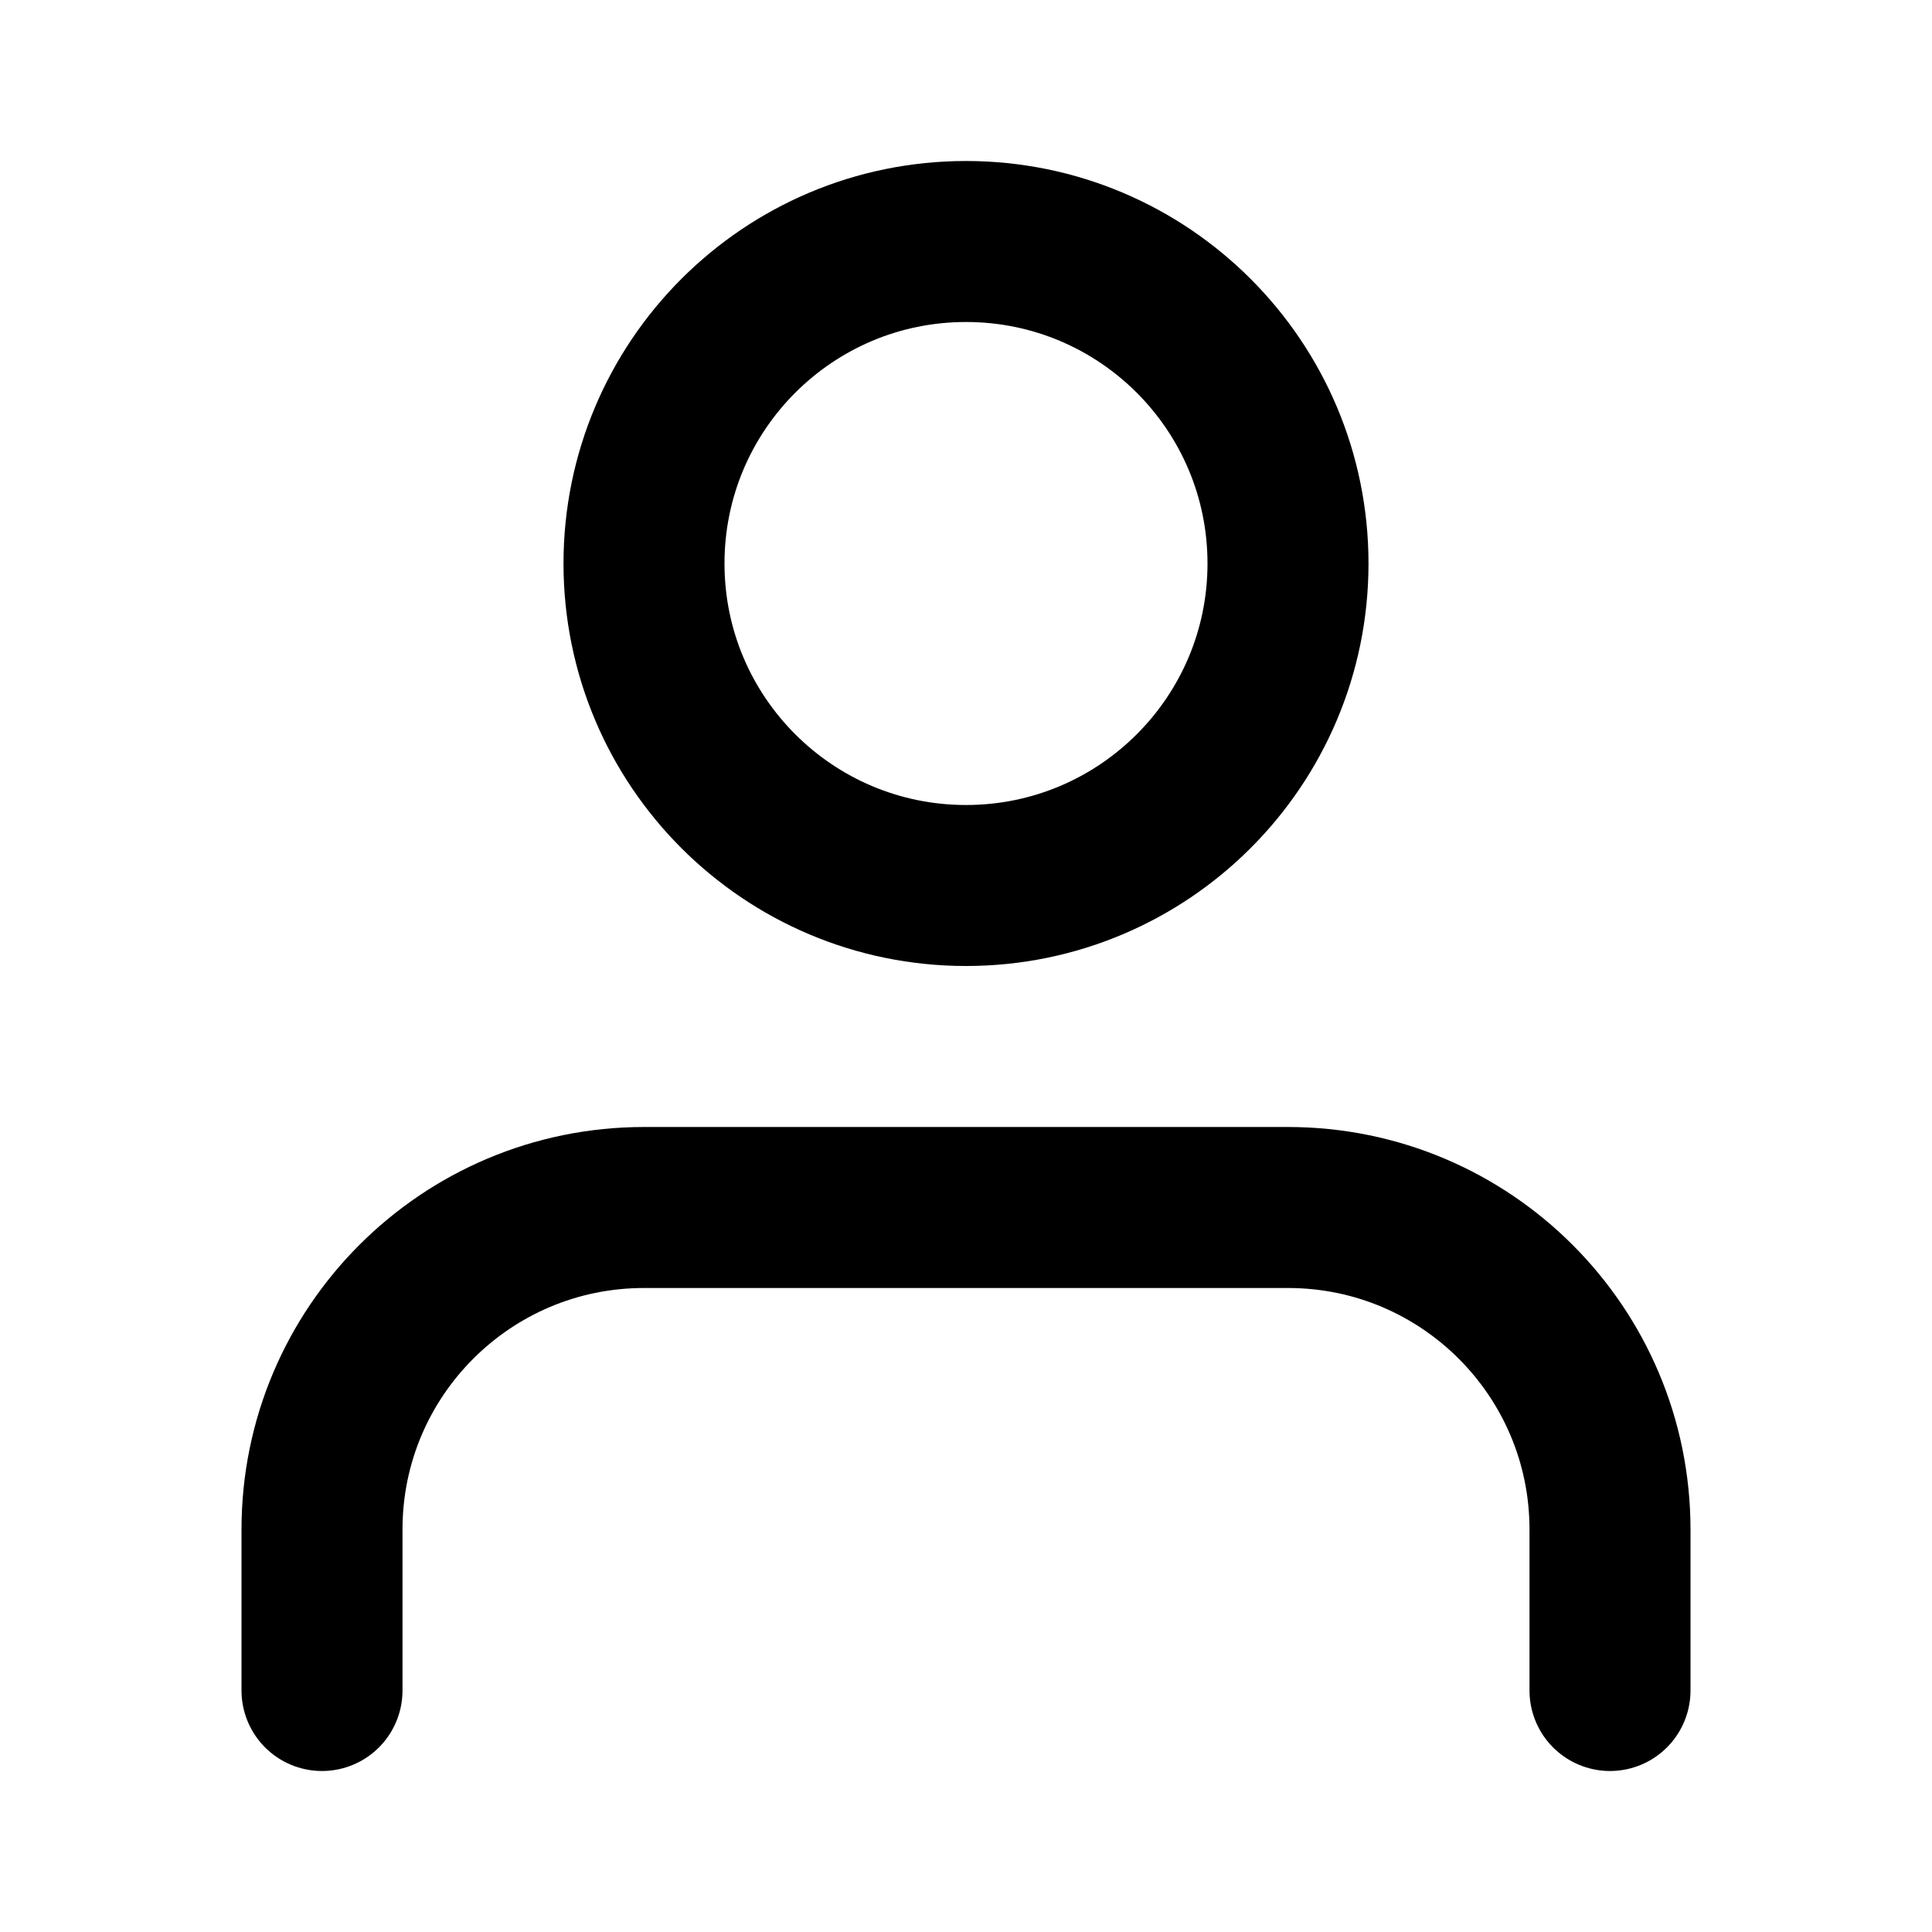
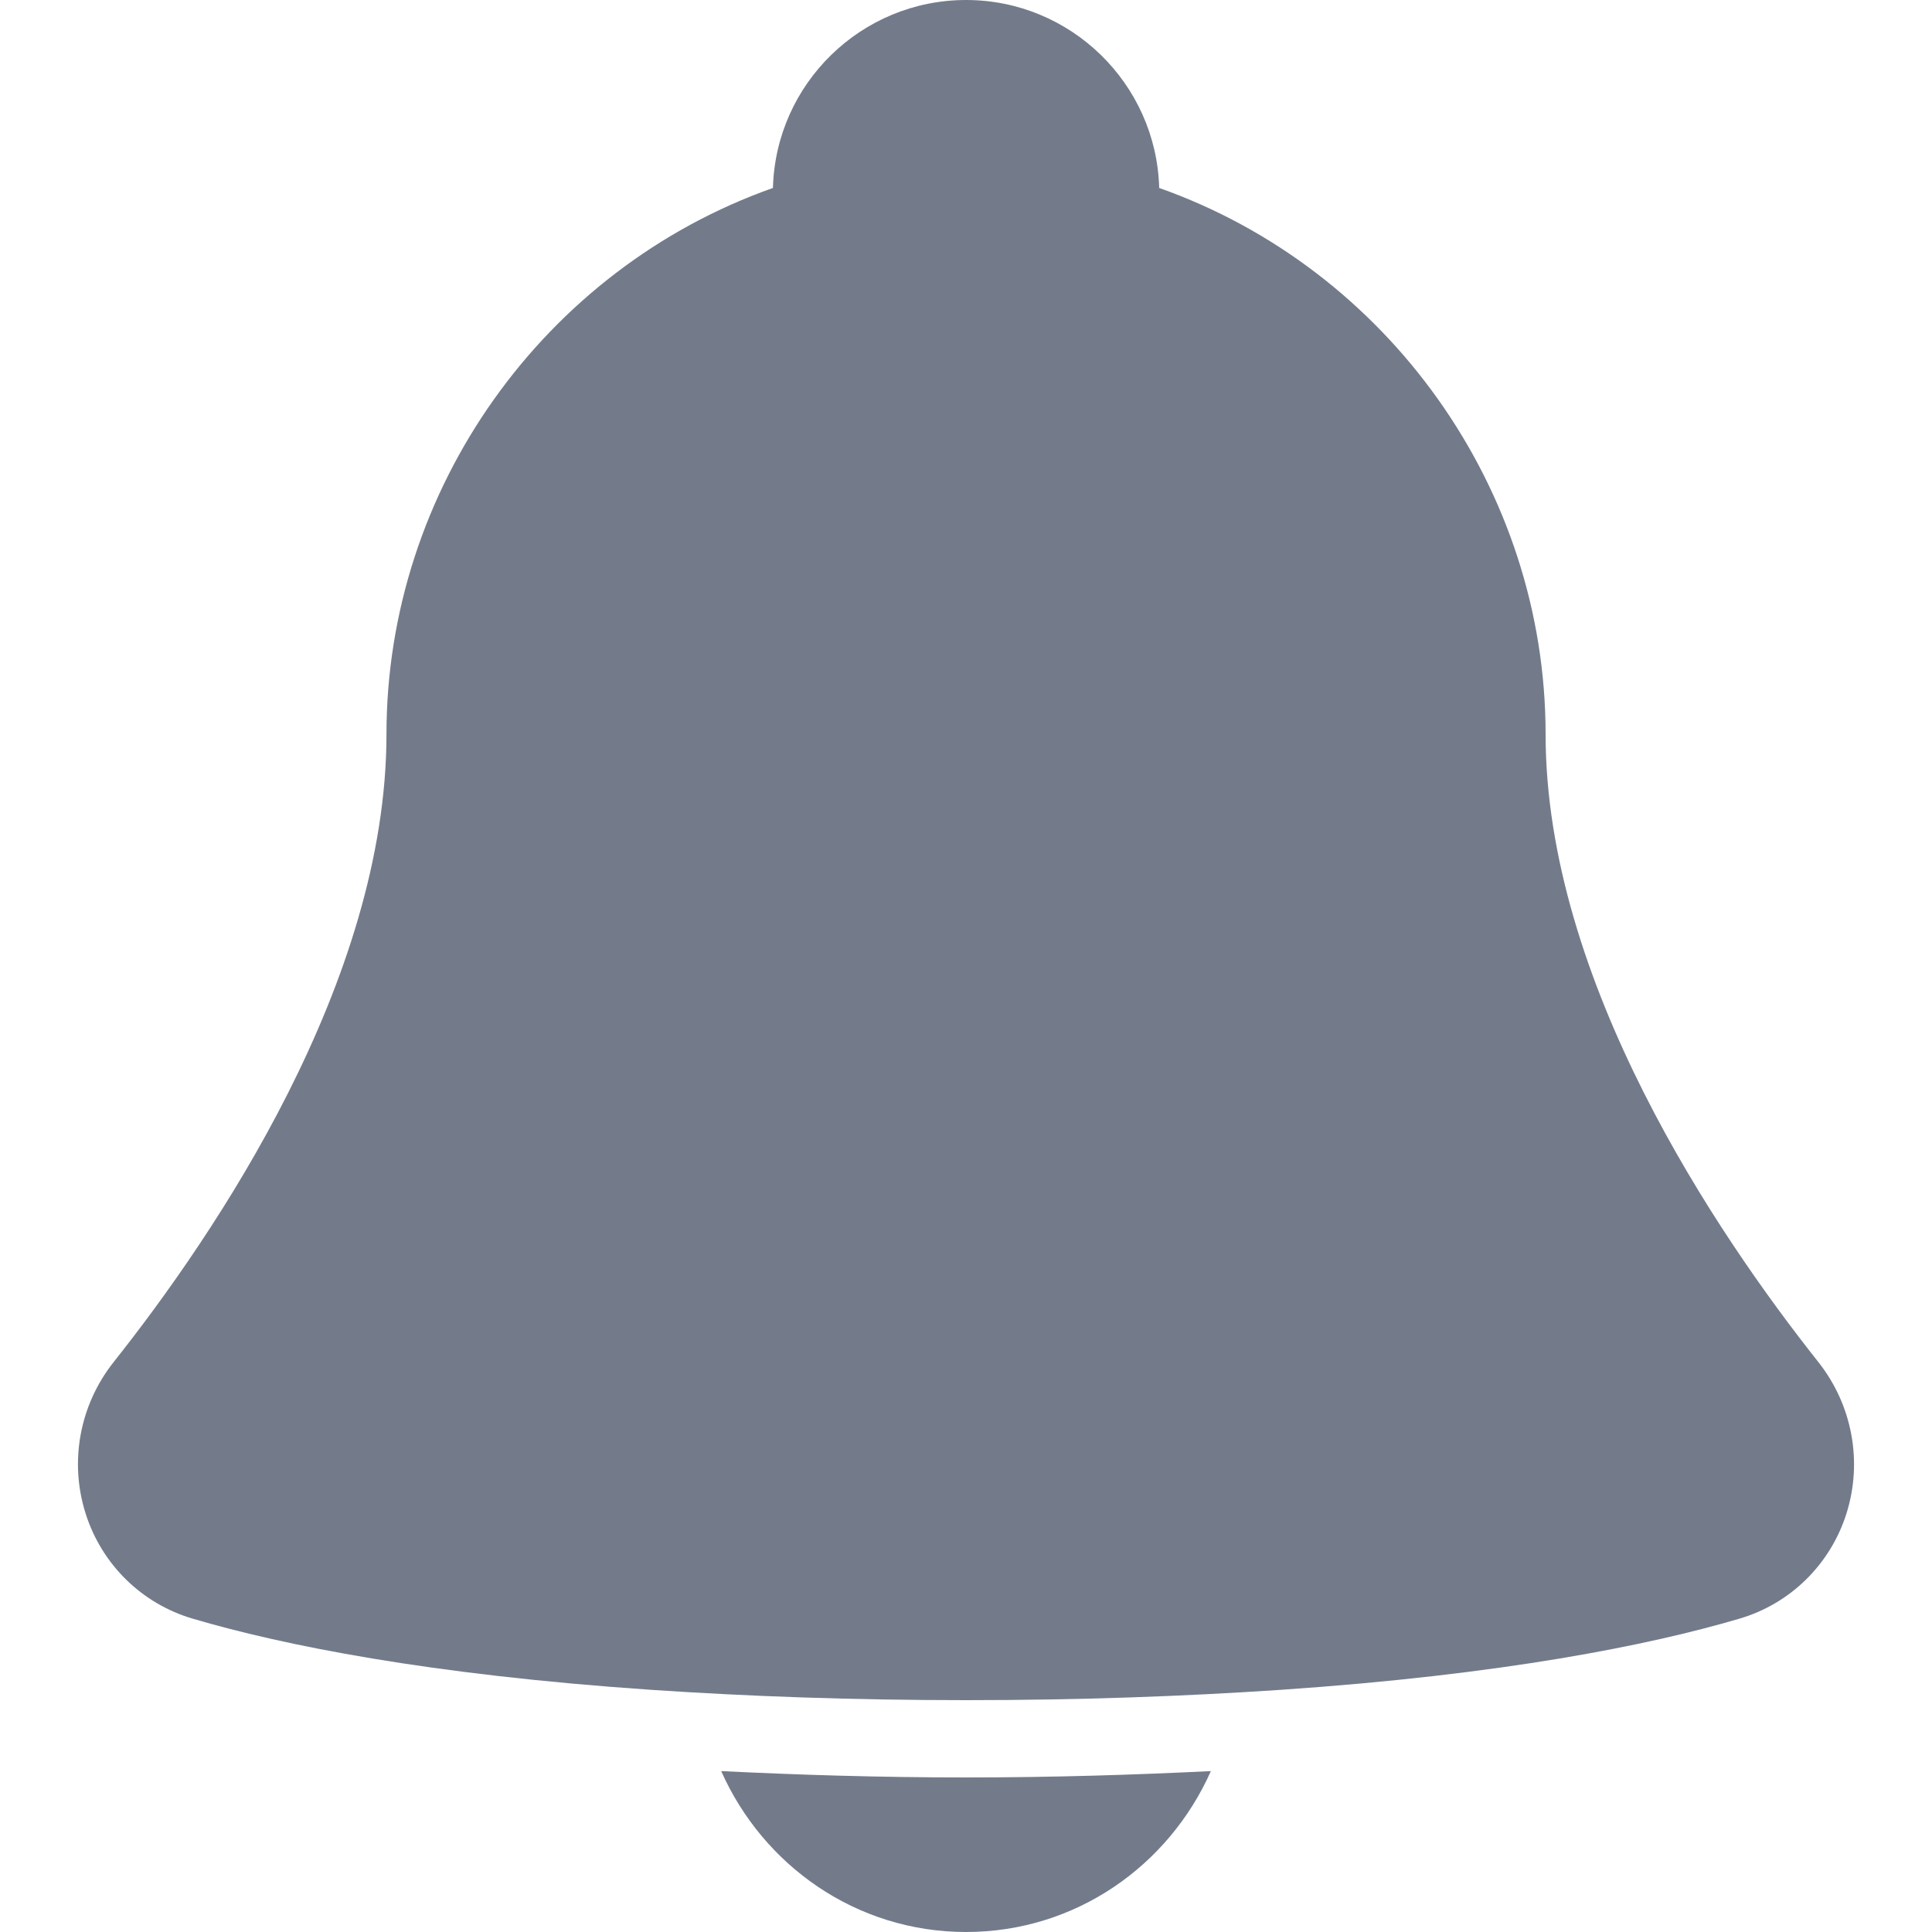
- <svg xmlns="http://www.w3.org/2000/svg" id="icon-user1" class="text-primary" width="18" height="18" viewBox="0 0 24 24" fill="none" stroke="currentColor" stroke-width="2" stroke-linecap="round" stroke-linejoin="round">
-   <path d="M20 21v-2a4 4 0 0 0-4-4H8a4 4 0 0 0-4 4v2" />
-   <circle cx="12" cy="7" r="4" />
+ <svg xmlns="http://www.w3.org/2000/svg" width="28" height="28" viewBox="0 0 28 28" fill="none">
+   <path d="M10.452 25.668C11.06 27.036 12.409 28 14.001 28C15.592 28 16.941 27.036 17.549 25.668C16.427 25.723 15.259 25.76 14.001 25.76C12.742 25.76 11.575 25.723 10.452 25.668Z" fill="#737B8B" />
+   <path d="M26.353 19.74C24.877 17.878 22.4 14.22 22.4 10.64C22.4 7.091 20.119 3.898 16.8 2.724C16.759 1.214 15.518 0 14.001 0C12.482 0 11.242 1.214 11.202 2.724C7.881 3.898 5.601 7.091 5.601 10.64C5.601 14.221 3.124 17.878 1.647 19.74C1.154 20.362 1.002 21.183 1.241 21.936C1.474 22.672 2.054 23.242 2.793 23.459C4.088 23.841 6.21 24.271 9.447 24.491C10.848 24.585 12.354 24.64 14.001 24.64C15.646 24.64 17.152 24.585 18.553 24.491C21.791 24.271 23.913 23.841 25.209 23.459C25.948 23.242 26.527 22.672 26.76 21.936C26.998 21.183 26.845 20.362 26.353 19.74Z" fill="#737B8B" />
</svg>
